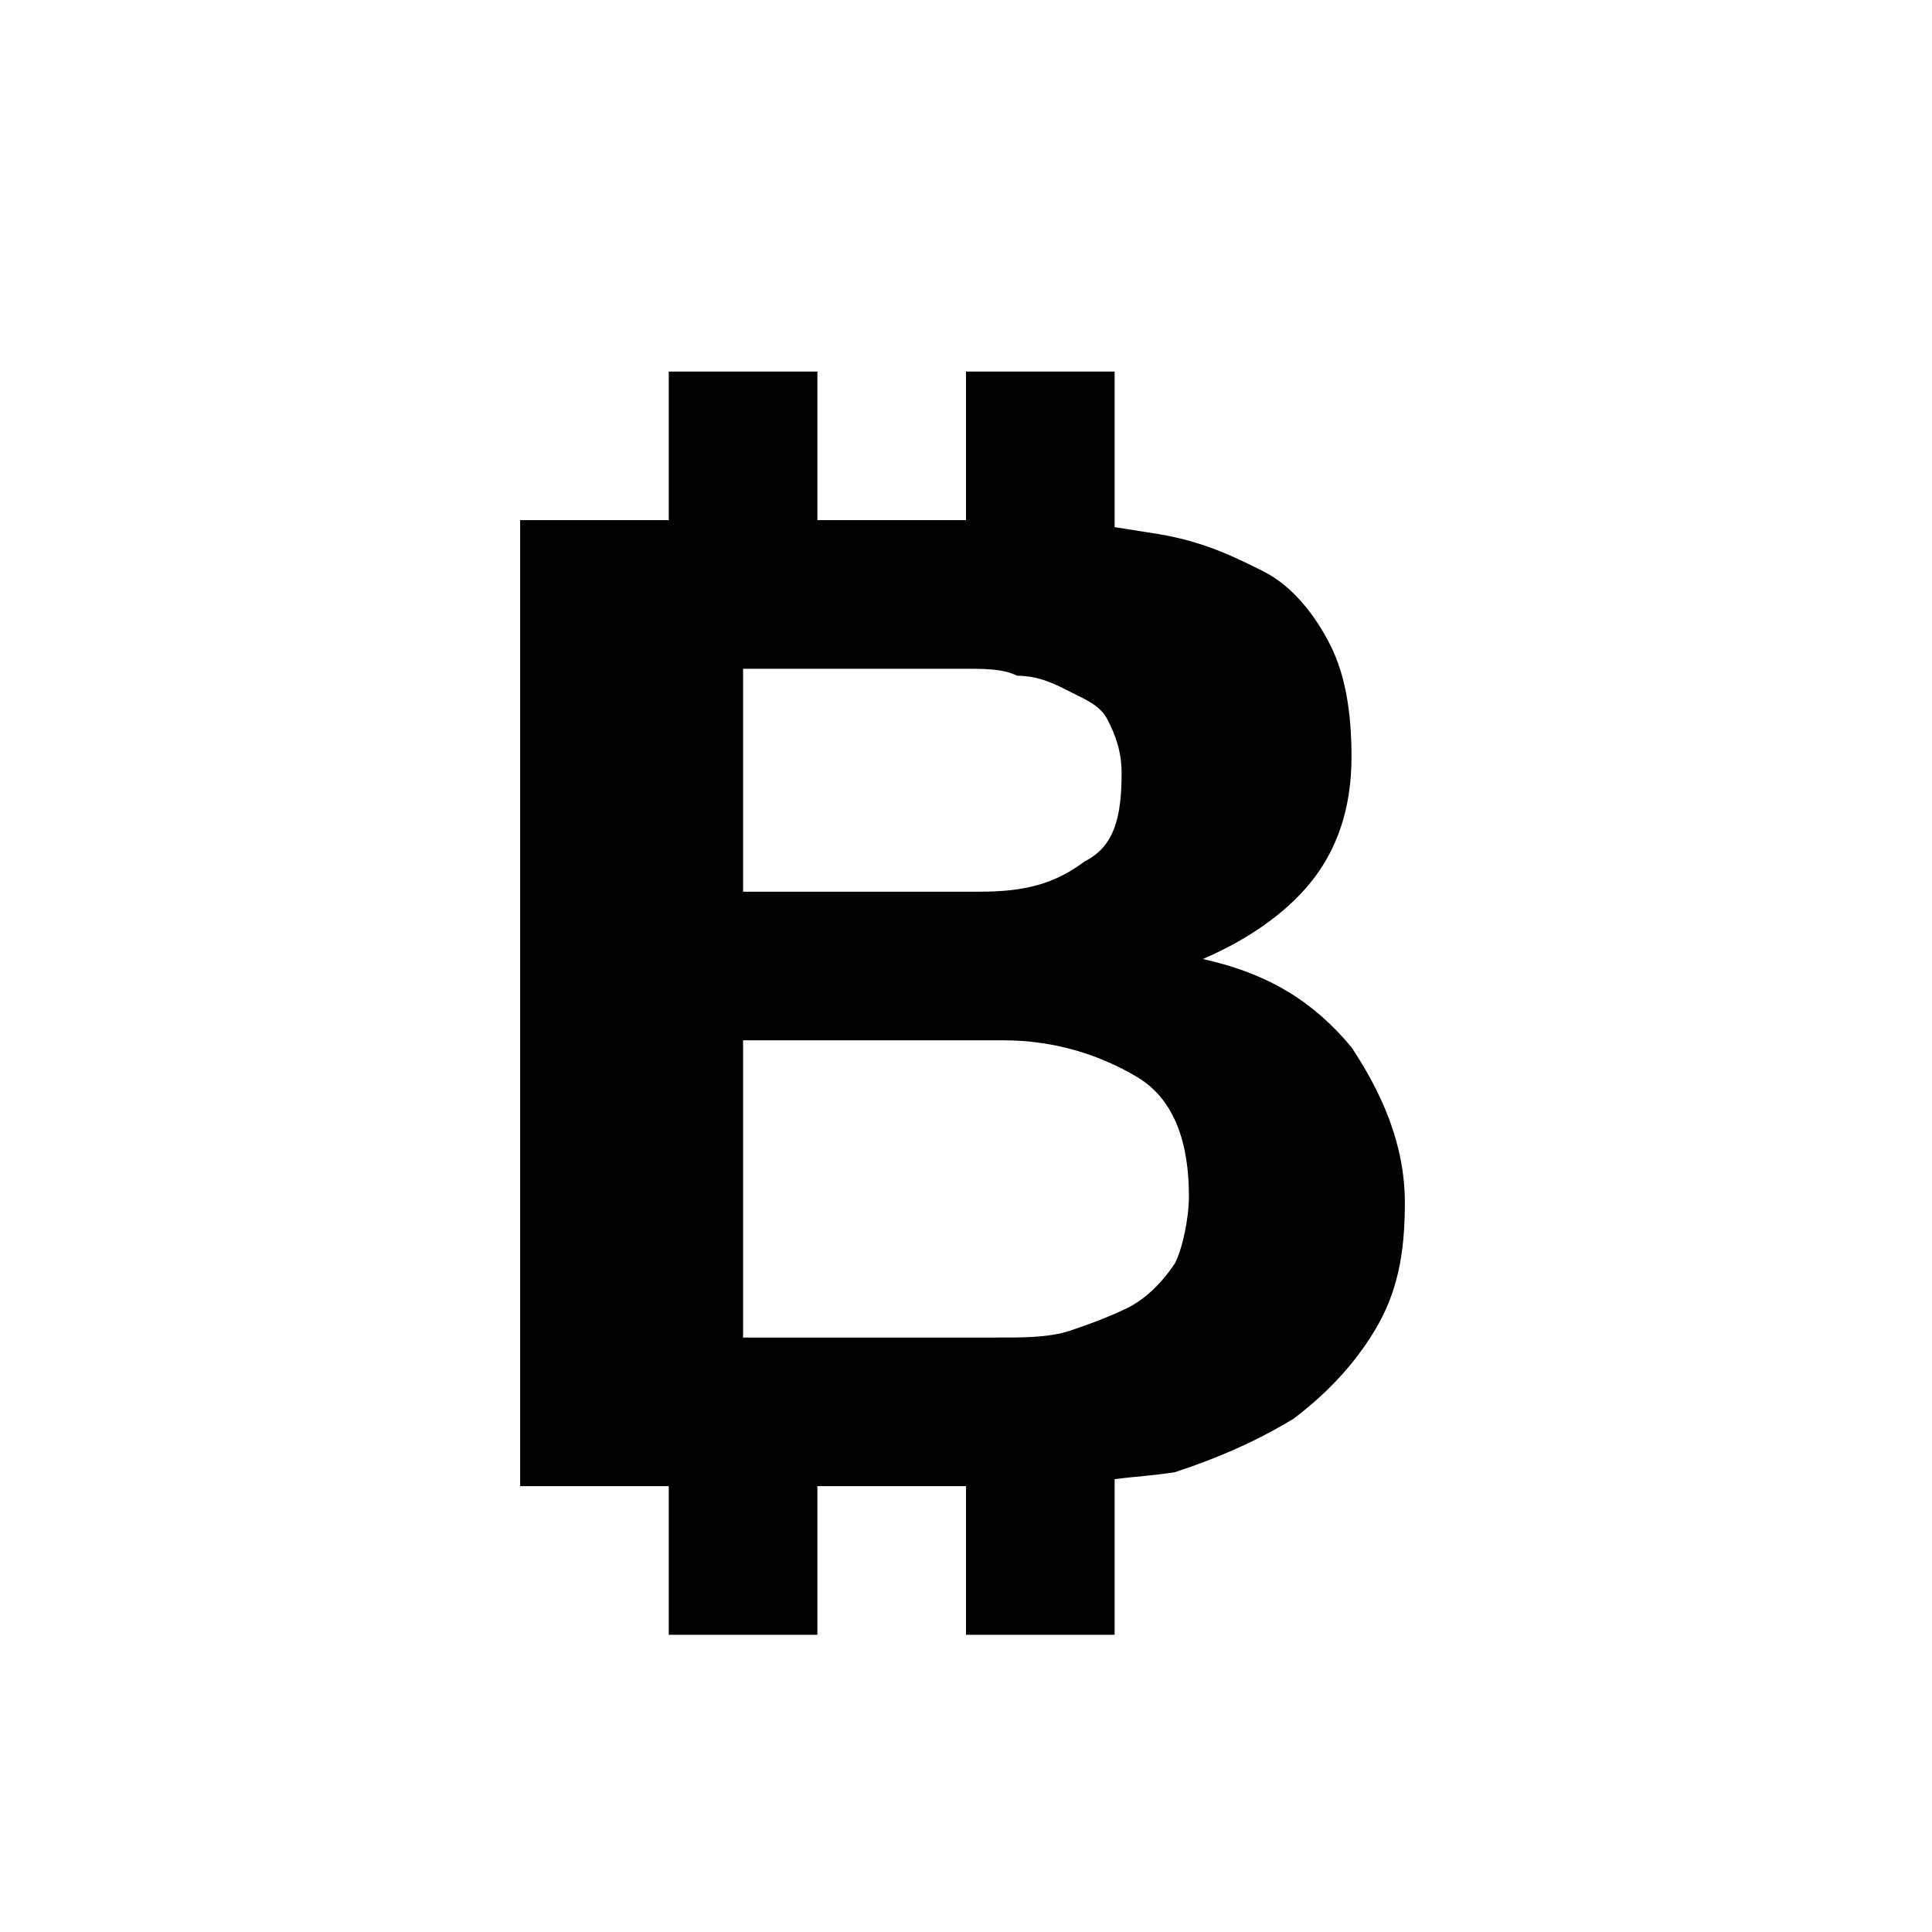
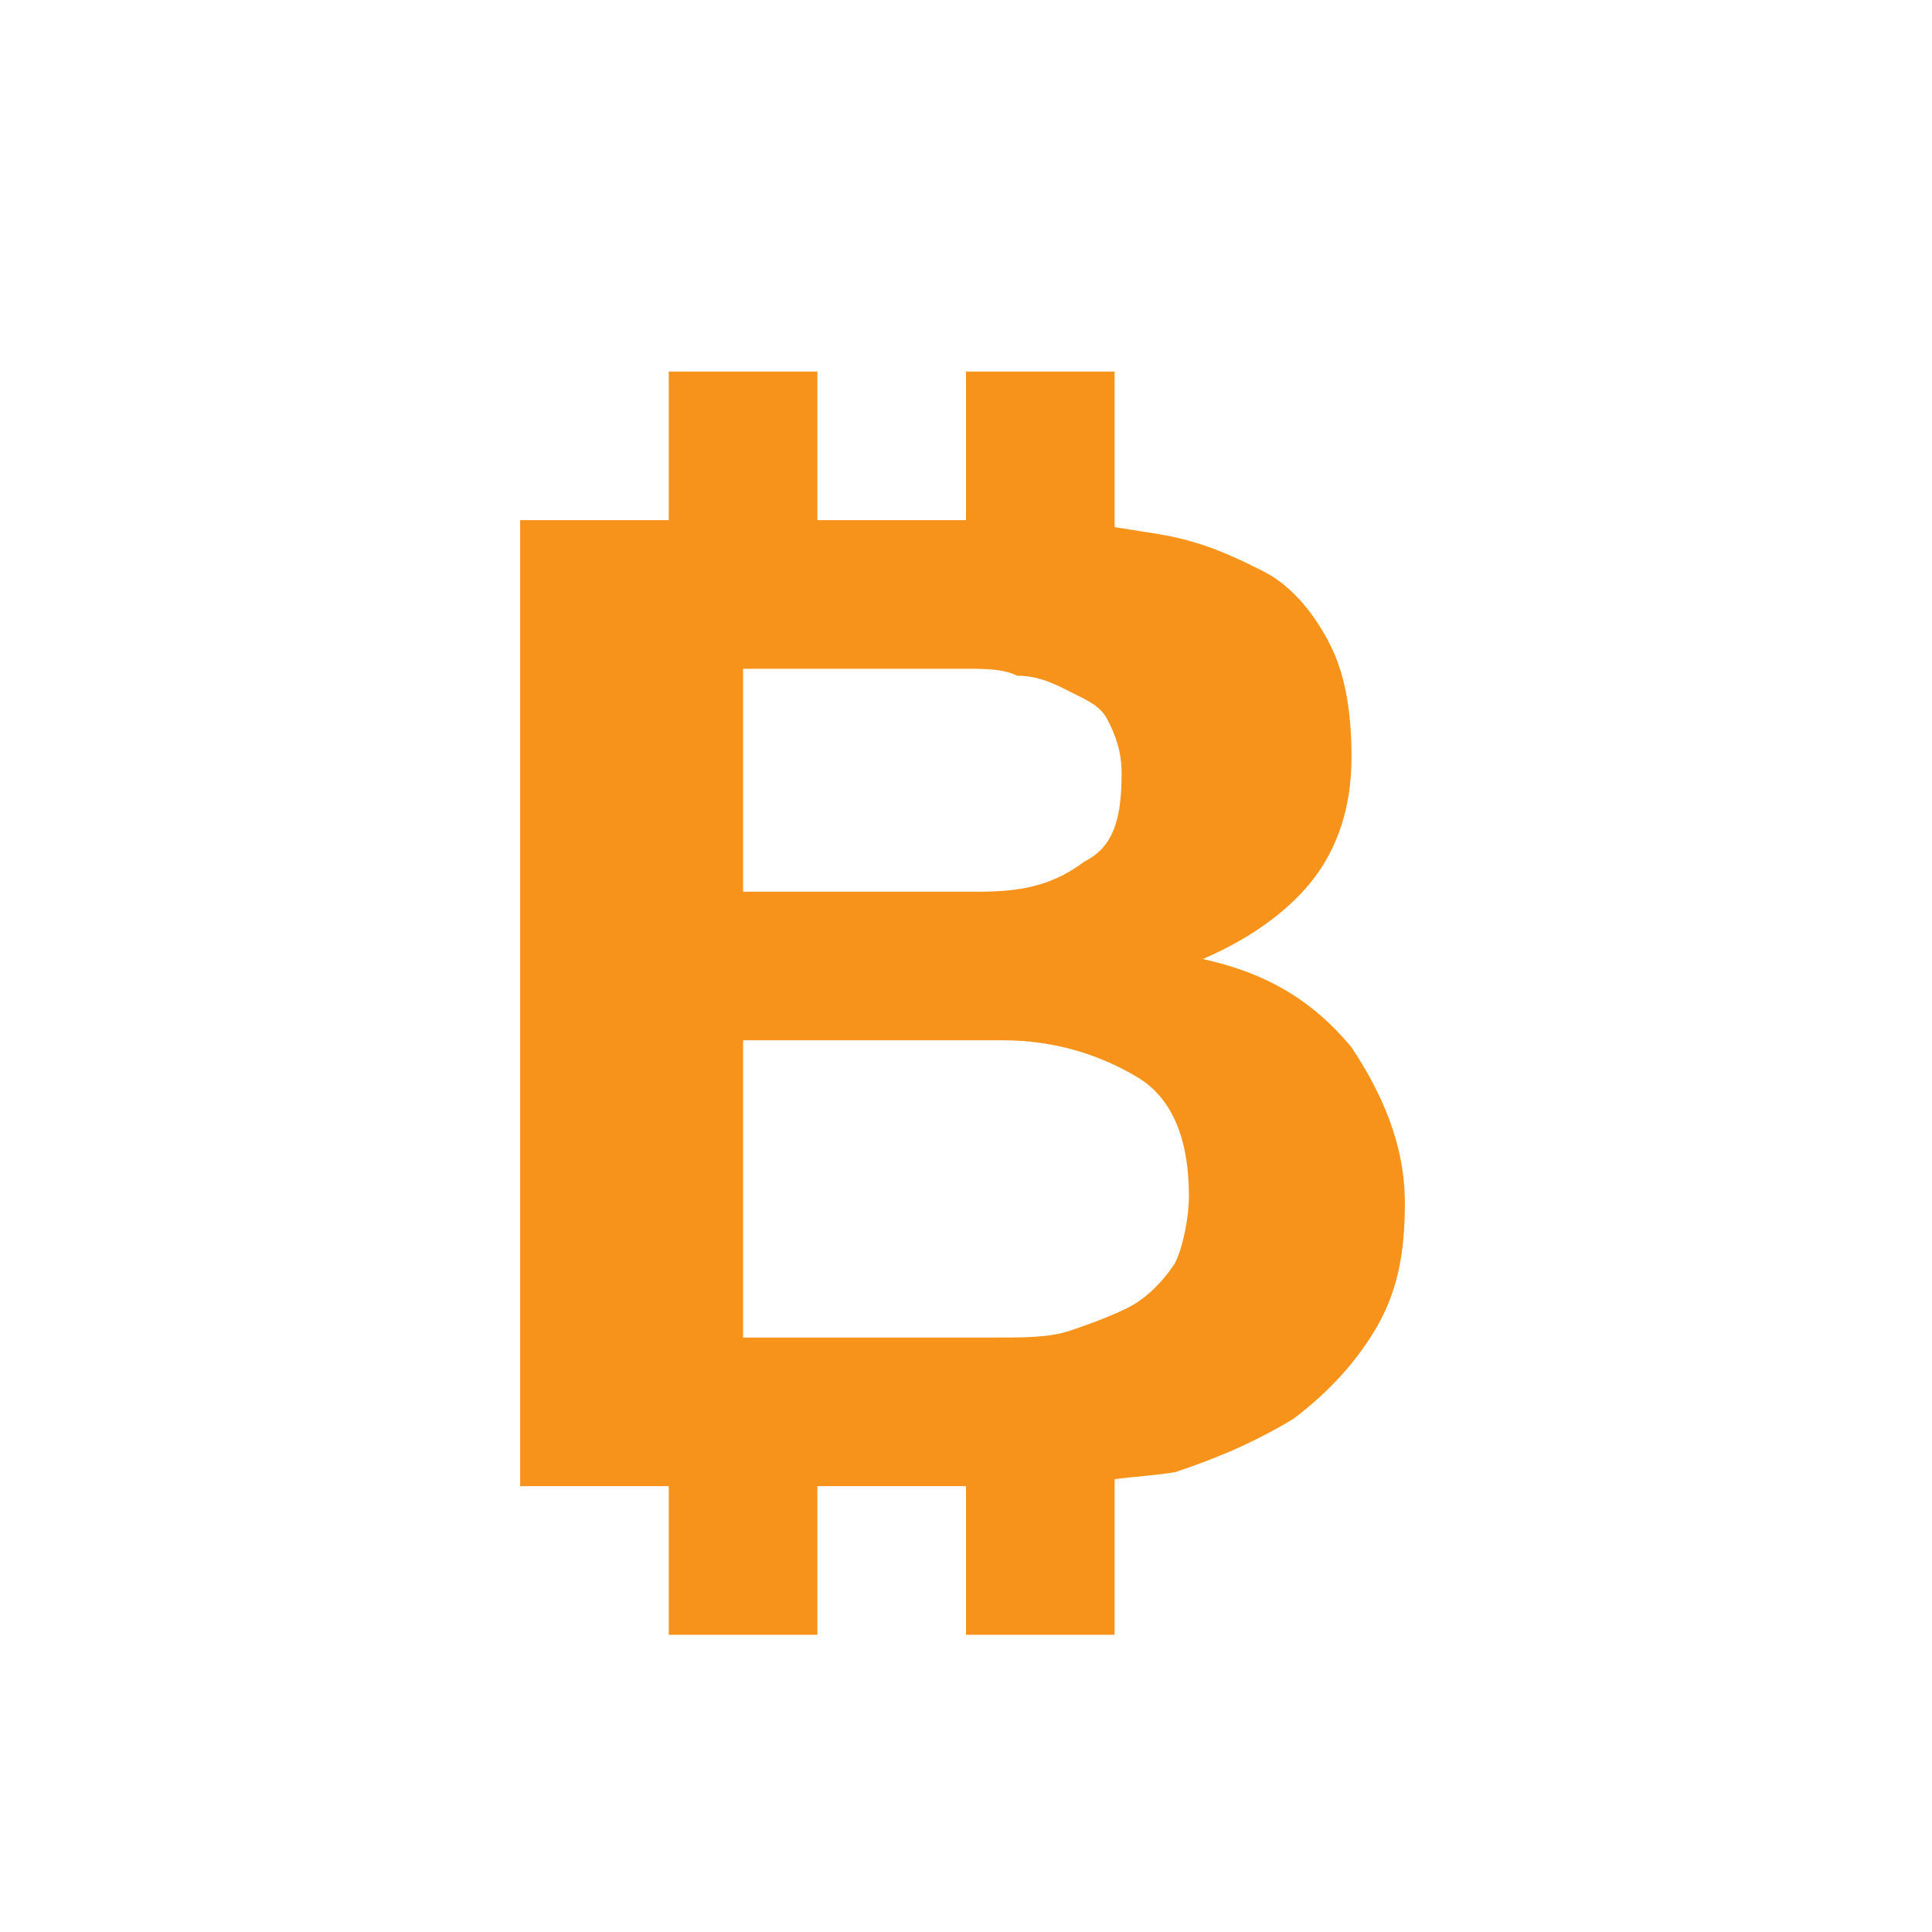
<svg xmlns="http://www.w3.org/2000/svg" fill="#000000" viewBox="0 0 26 26" width="{{ .width }}" height="{{ .height }}">
-   <path fill="currentColor" d="M 9 5 L 9 7 L 7 7 L 7 20 L 9 20 L 9 22 L 11 22 L 11 20 L 13 20 L 13 22 L 15 22 L 15 19.906 C 15.266 19.871 15.555 19.855 15.812 19.812 C 16.414 19.613 16.906 19.395 17.406 19.094 C 17.805 18.793 18.199 18.406 18.5 17.906 C 18.801 17.406 18.906 16.887 18.906 16.188 C 18.906 15.387 18.586 14.695 18.188 14.094 C 17.688 13.492 17.086 13.105 16.188 12.906 C 16.887 12.605 17.387 12.211 17.688 11.812 C 17.988 11.414 18.188 10.887 18.188 10.188 C 18.188 9.586 18.105 9.086 17.906 8.688 C 17.707 8.289 17.398 7.887 17 7.688 C 16.602 7.488 16.195 7.289 15.594 7.188 C 15.398 7.156 15.199 7.125 15 7.094 L 15 5 L 13 5 L 13 7 L 11 7 L 11 5 Z M 10 9 L 12.906 9 C 13.207 9 13.488 8.992 13.688 9.094 C 13.988 9.094 14.207 9.211 14.406 9.312 C 14.605 9.414 14.805 9.488 14.906 9.688 C 15.008 9.887 15.094 10.105 15.094 10.406 C 15.094 11.008 14.992 11.395 14.594 11.594 C 14.195 11.895 13.789 12 13.188 12 L 10 12 Z M 10 14 L 13.5 14 C 14.199 14 14.812 14.199 15.312 14.5 C 15.812 14.801 16 15.395 16 16.094 C 16 16.395 15.914 16.801 15.812 17 C 15.613 17.301 15.387 17.492 15.188 17.594 C 14.988 17.695 14.707 17.805 14.406 17.906 C 14.105 18.008 13.707 18 13.406 18 L 10 18 Z" />
+   <path fill="#F7931A" d="M 9 5 L 9 7 L 7 7 L 7 20 L 9 20 L 9 22 L 11 22 L 11 20 L 13 20 L 13 22 L 15 22 L 15 19.906 C 15.266 19.871 15.555 19.855 15.812 19.812 C 16.414 19.613 16.906 19.395 17.406 19.094 C 17.805 18.793 18.199 18.406 18.5 17.906 C 18.801 17.406 18.906 16.887 18.906 16.188 C 18.906 15.387 18.586 14.695 18.188 14.094 C 17.688 13.492 17.086 13.105 16.188 12.906 C 16.887 12.605 17.387 12.211 17.688 11.812 C 17.988 11.414 18.188 10.887 18.188 10.188 C 18.188 9.586 18.105 9.086 17.906 8.688 C 17.707 8.289 17.398 7.887 17 7.688 C 16.602 7.488 16.195 7.289 15.594 7.188 C 15.398 7.156 15.199 7.125 15 7.094 L 15 5 L 13 5 L 13 7 L 11 7 L 11 5 Z M 10 9 L 12.906 9 C 13.207 9 13.488 8.992 13.688 9.094 C 13.988 9.094 14.207 9.211 14.406 9.312 C 14.605 9.414 14.805 9.488 14.906 9.688 C 15.008 9.887 15.094 10.105 15.094 10.406 C 15.094 11.008 14.992 11.395 14.594 11.594 C 14.195 11.895 13.789 12 13.188 12 L 10 12 Z M 10 14 L 13.5 14 C 14.199 14 14.812 14.199 15.312 14.5 C 15.812 14.801 16 15.395 16 16.094 C 16 16.395 15.914 16.801 15.812 17 C 15.613 17.301 15.387 17.492 15.188 17.594 C 14.988 17.695 14.707 17.805 14.406 17.906 C 14.105 18.008 13.707 18 13.406 18 L 10 18 Z" />
</svg>
